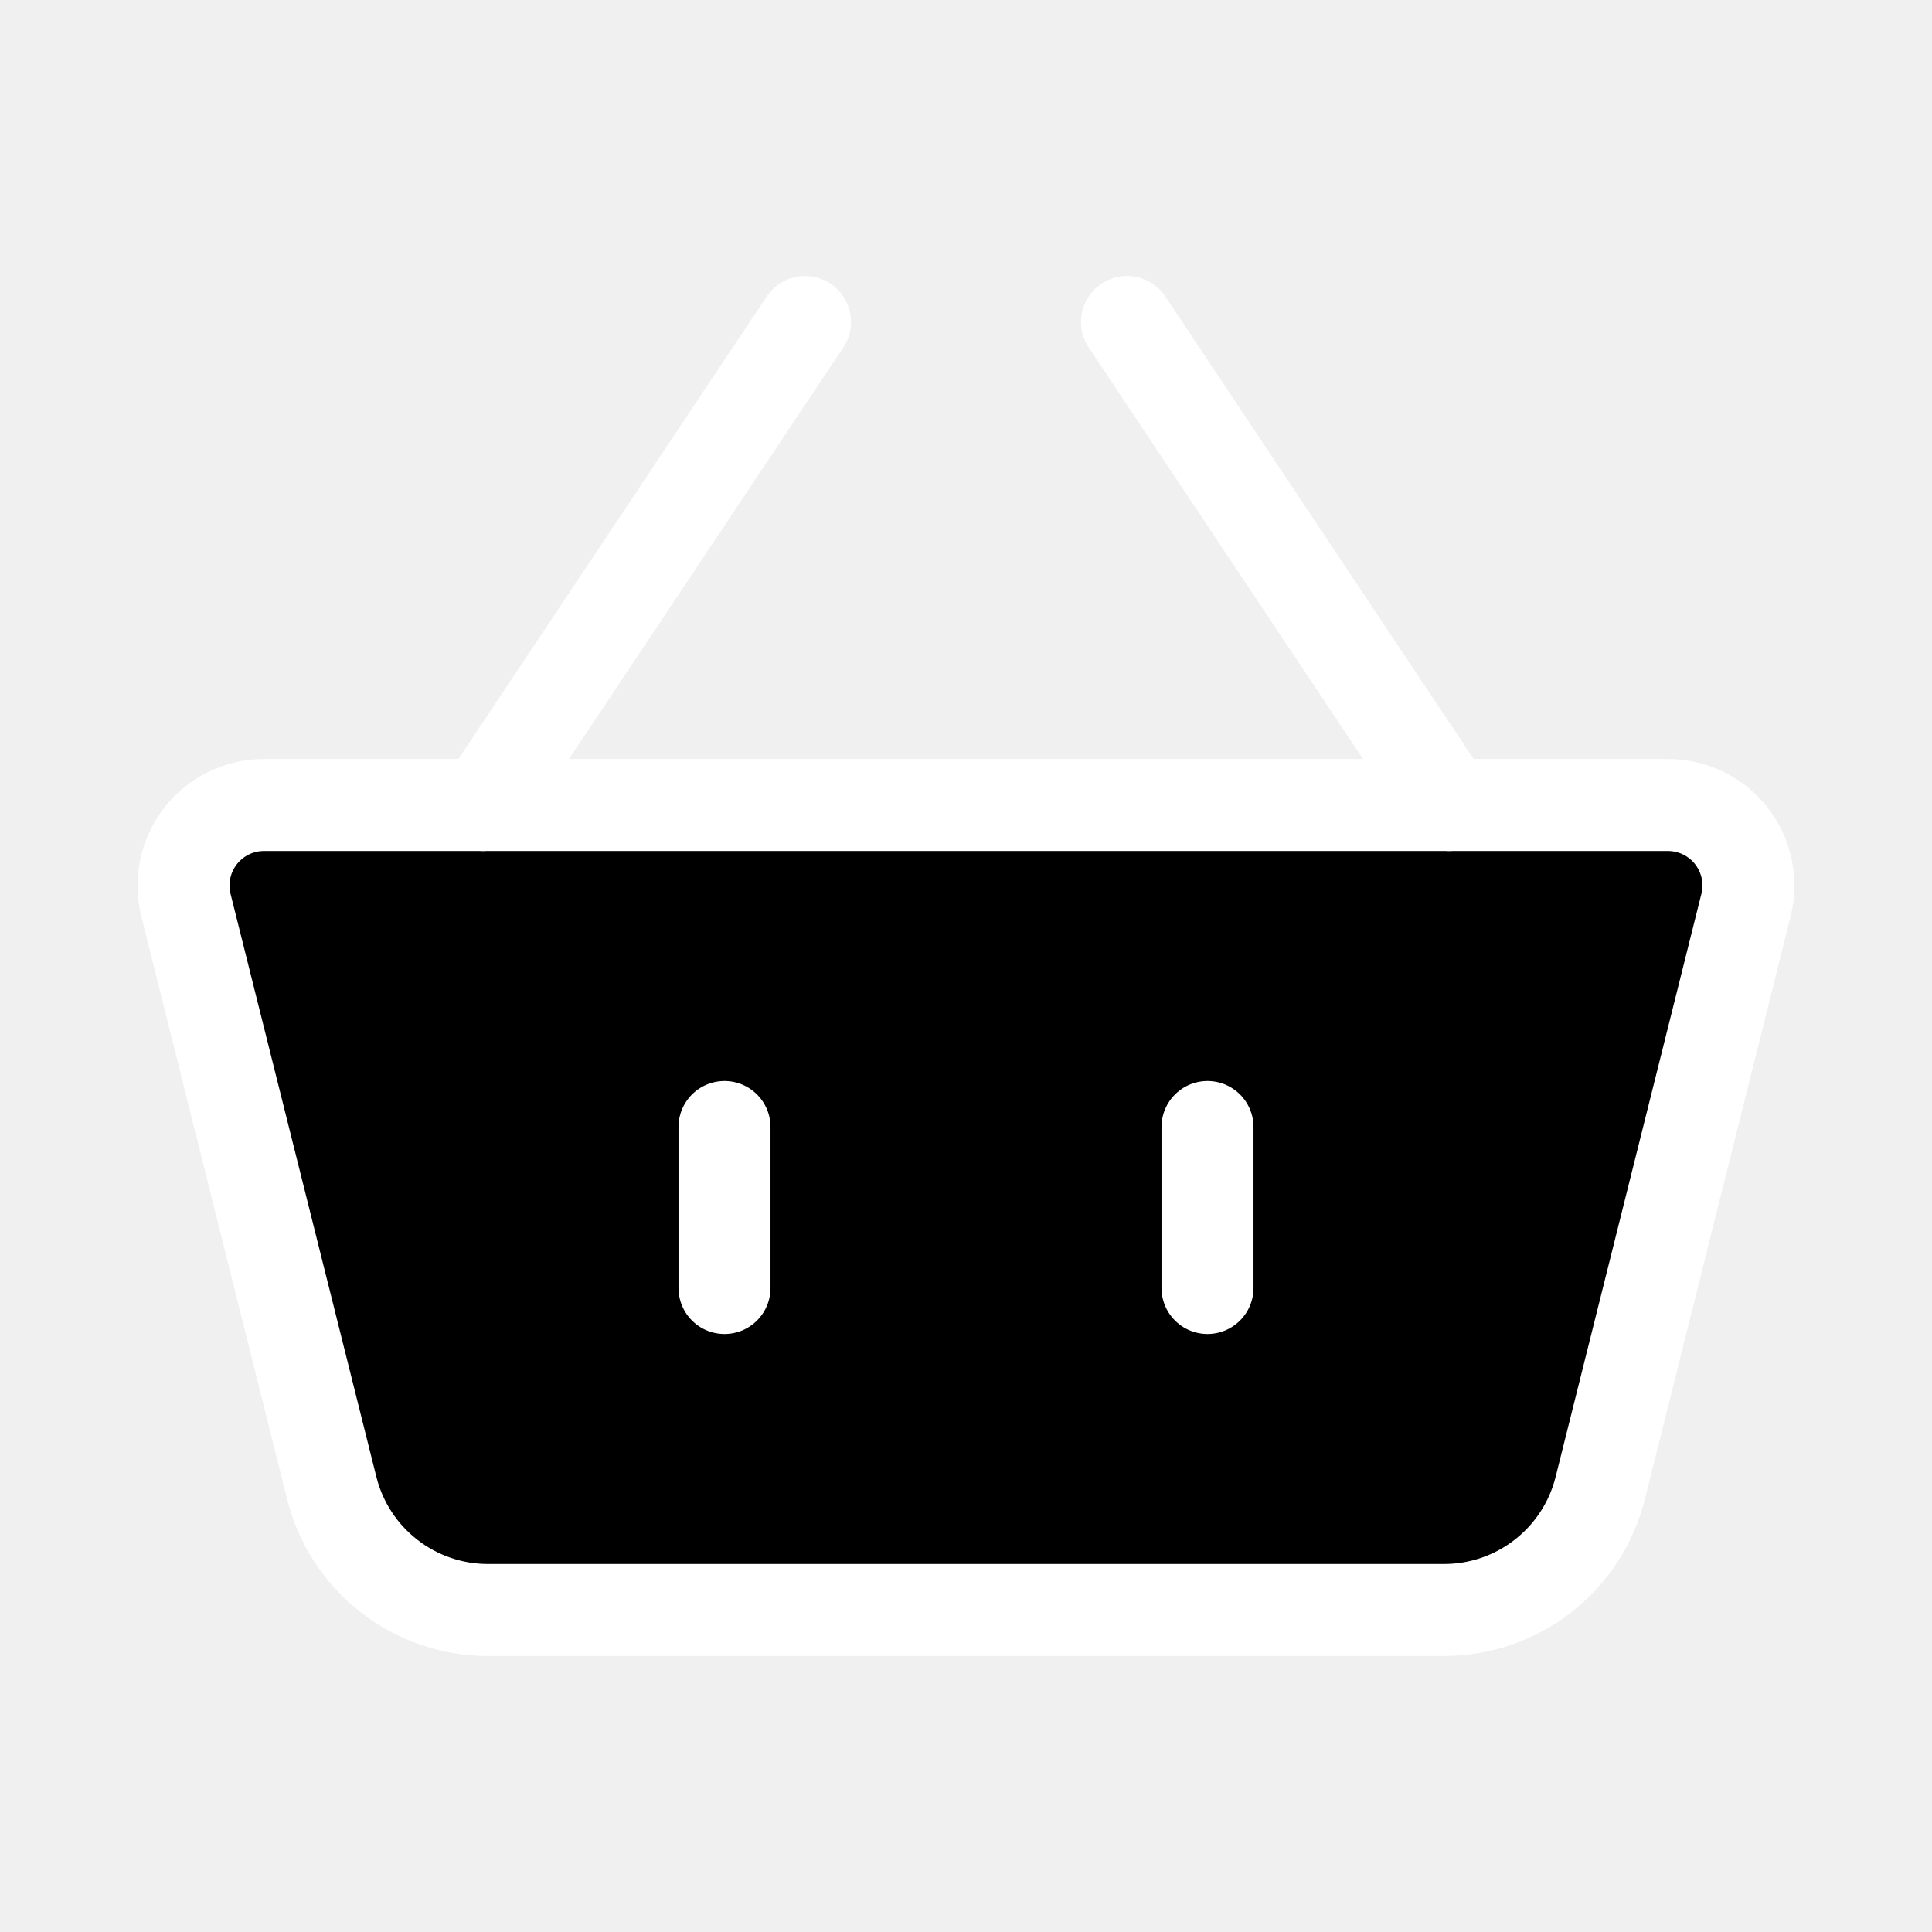
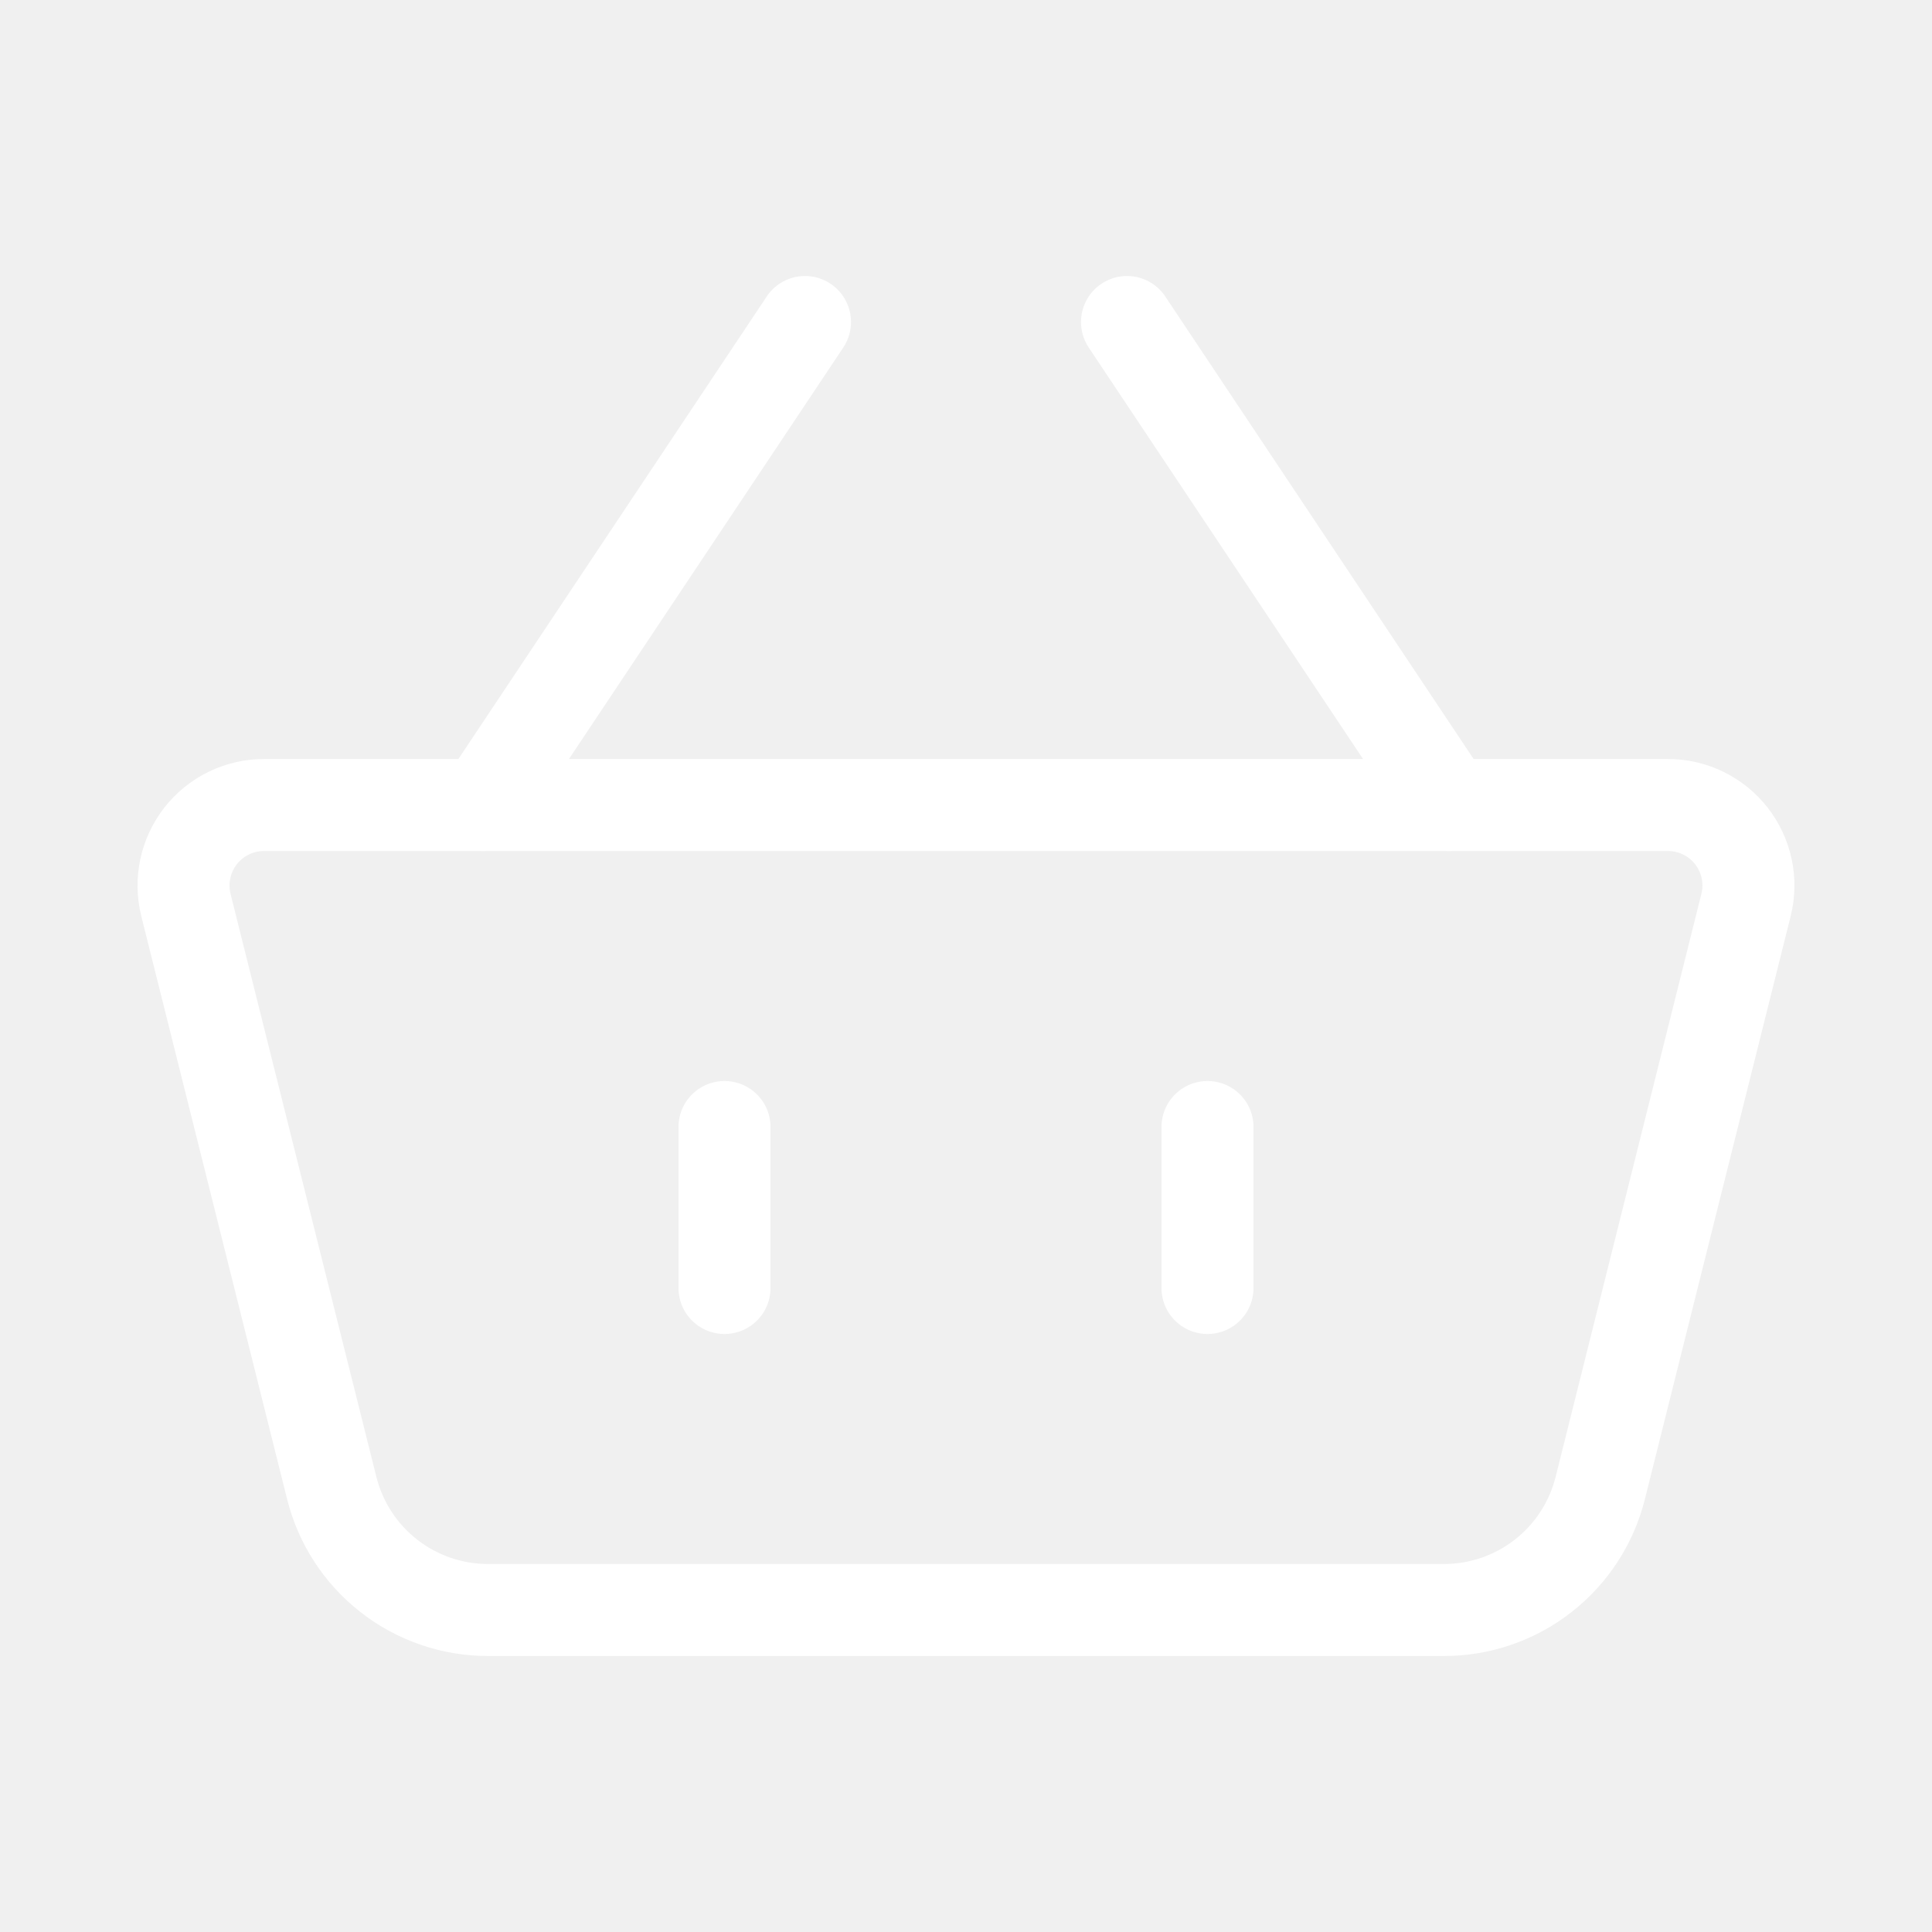
- <svg xmlns="http://www.w3.org/2000/svg" width="42" height="42" viewBox="0 0 42 42" fill="black">
+ <svg xmlns="http://www.w3.org/2000/svg" width="42" height="42" viewBox="0 0 42 42" fill="transparent">
  <path d="M4.042 19.675C3.978 19.417 3.973 19.148 4.028 18.888C4.083 18.627 4.197 18.383 4.36 18.173C4.524 17.964 4.733 17.794 4.972 17.677C5.211 17.561 5.474 17.5 5.74 17.5H36.26C36.526 17.5 36.788 17.561 37.027 17.677C37.266 17.794 37.475 17.963 37.639 18.173C37.802 18.382 37.916 18.626 37.971 18.886C38.026 19.146 38.022 19.416 37.957 19.674L34.788 32.349C34.599 33.106 34.162 33.778 33.547 34.258C32.932 34.739 32.174 35 31.393 35H10.607C9.826 35 9.068 34.739 8.453 34.258C7.838 33.778 7.401 33.106 7.212 32.349L4.042 19.675Z" stroke="white" stroke-width="2" stroke-linejoin="round" />
  <path d="M15.75 24.5V28M26.25 24.5V28M10.5 17.5L17.5 7M31.5 17.5L24.5 7" stroke="white" stroke-width="2" stroke-linecap="round" />
</svg>
